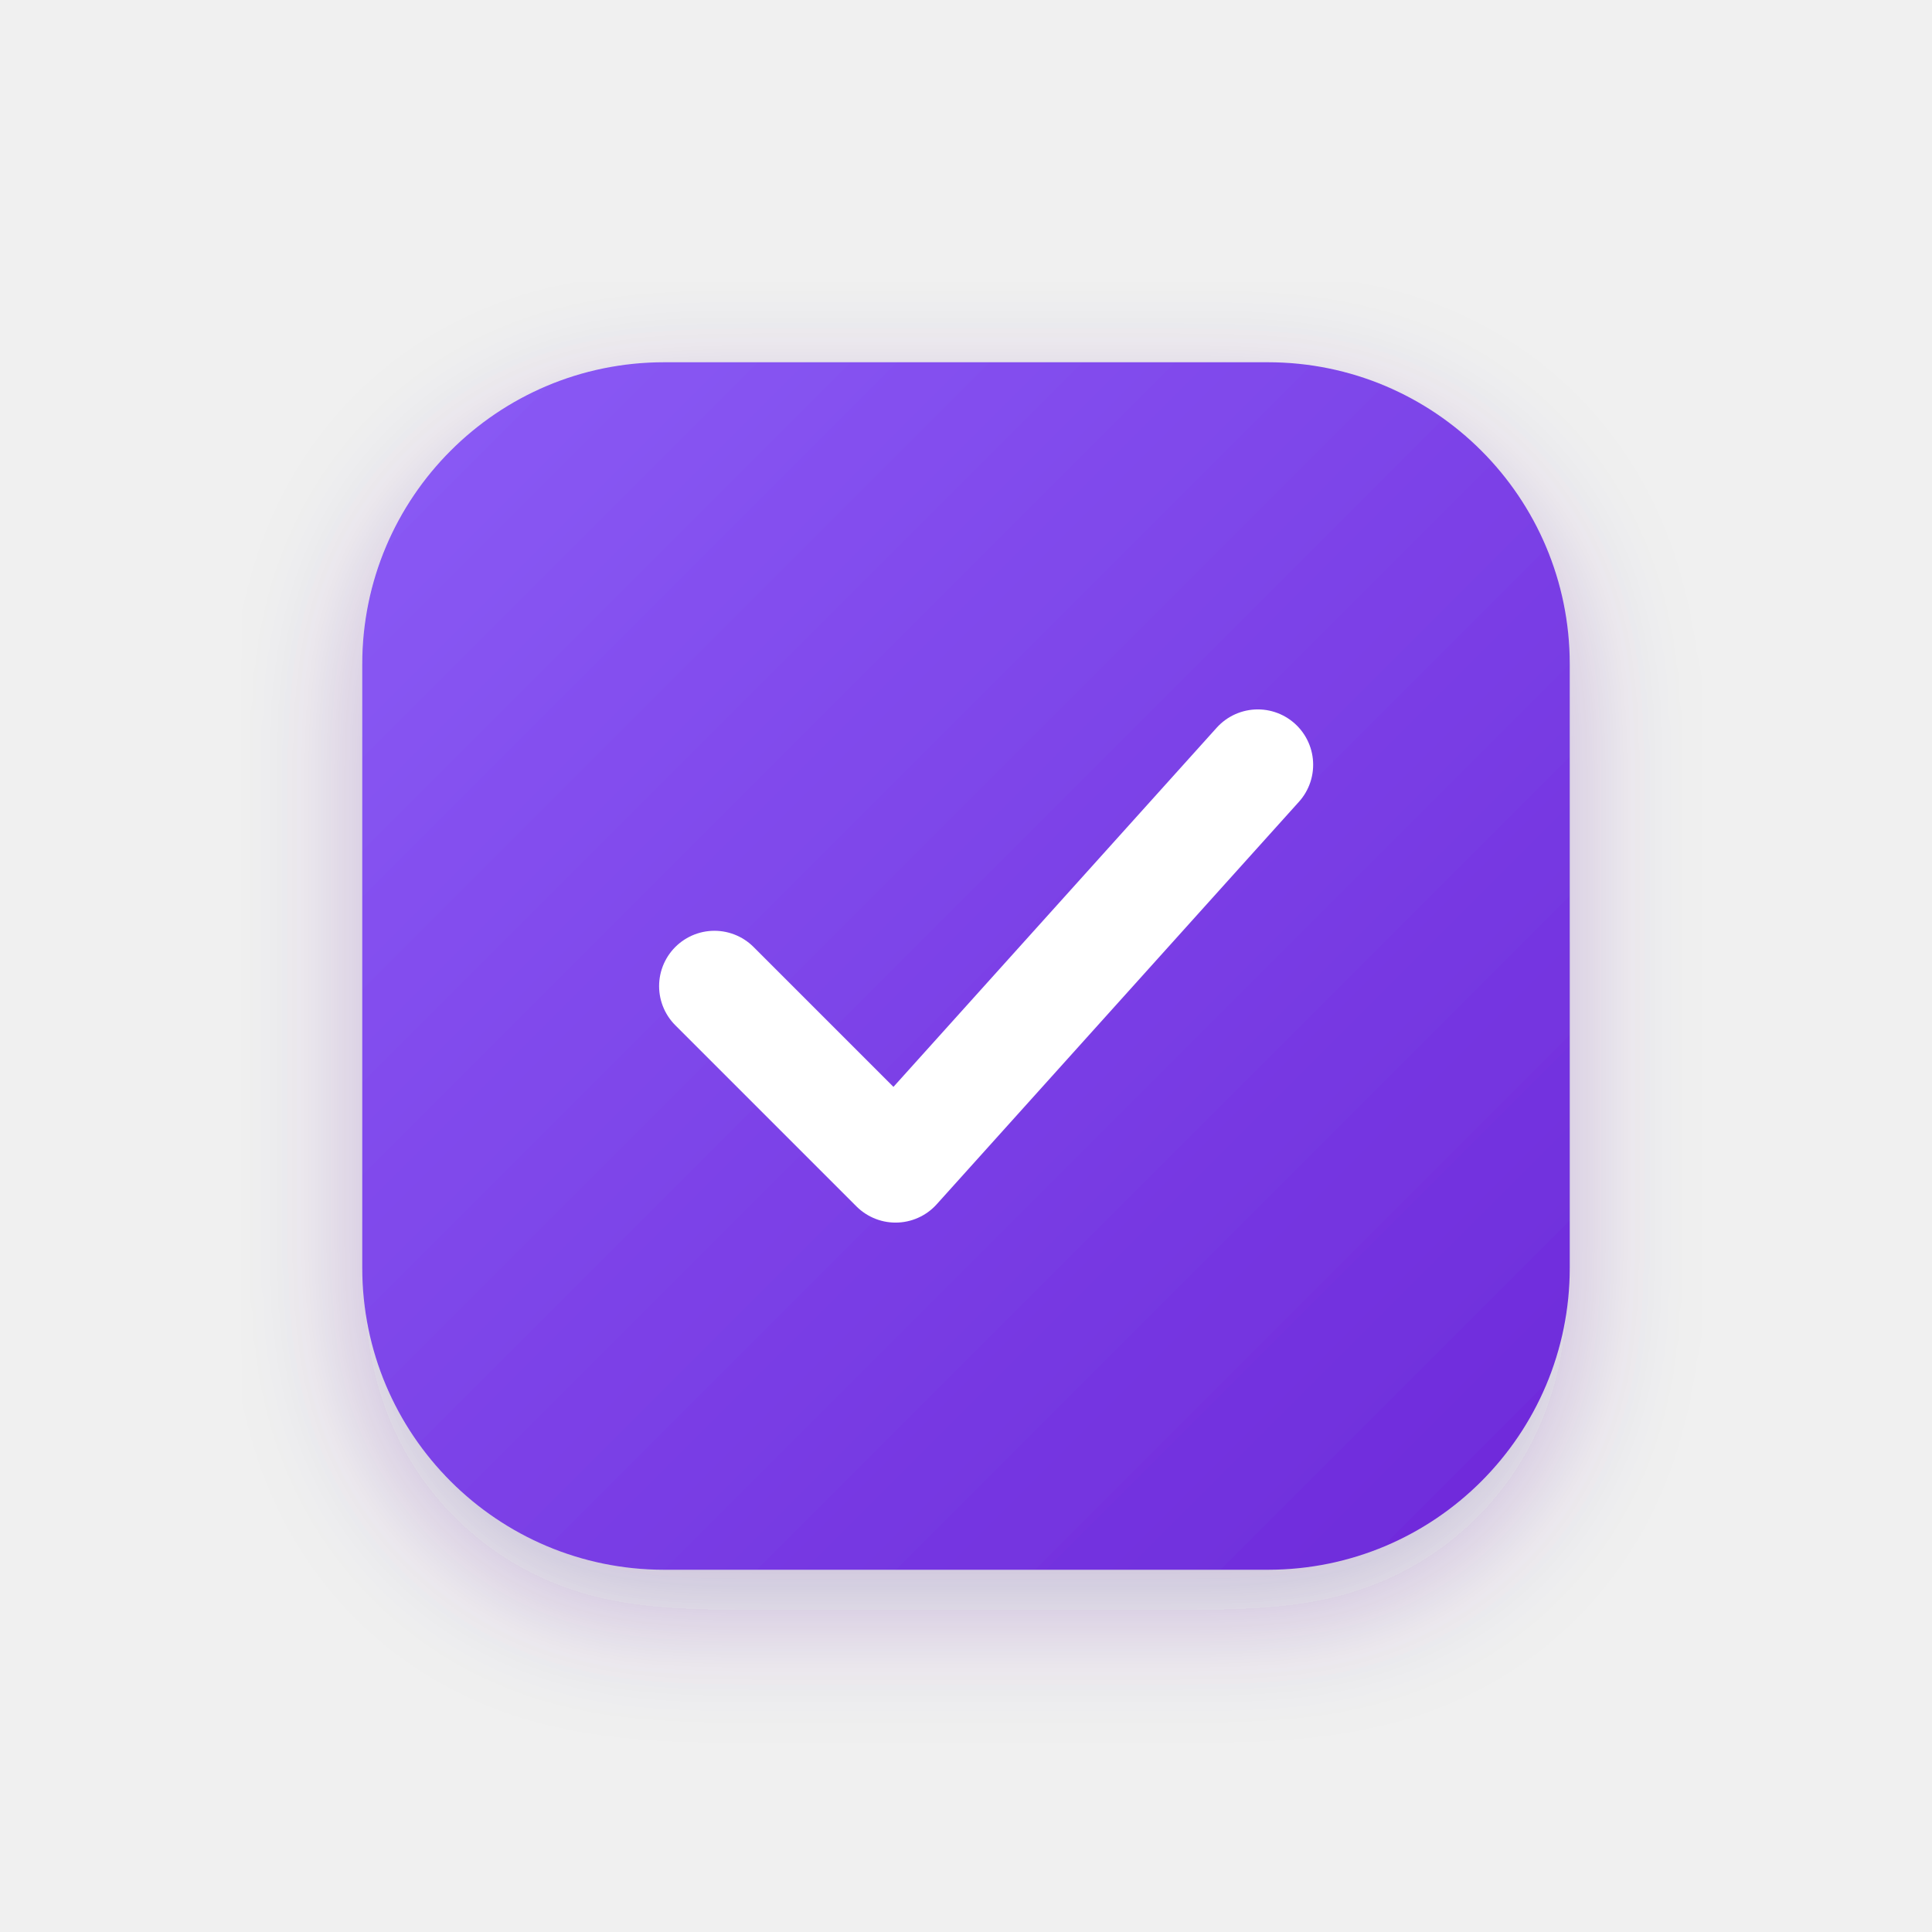
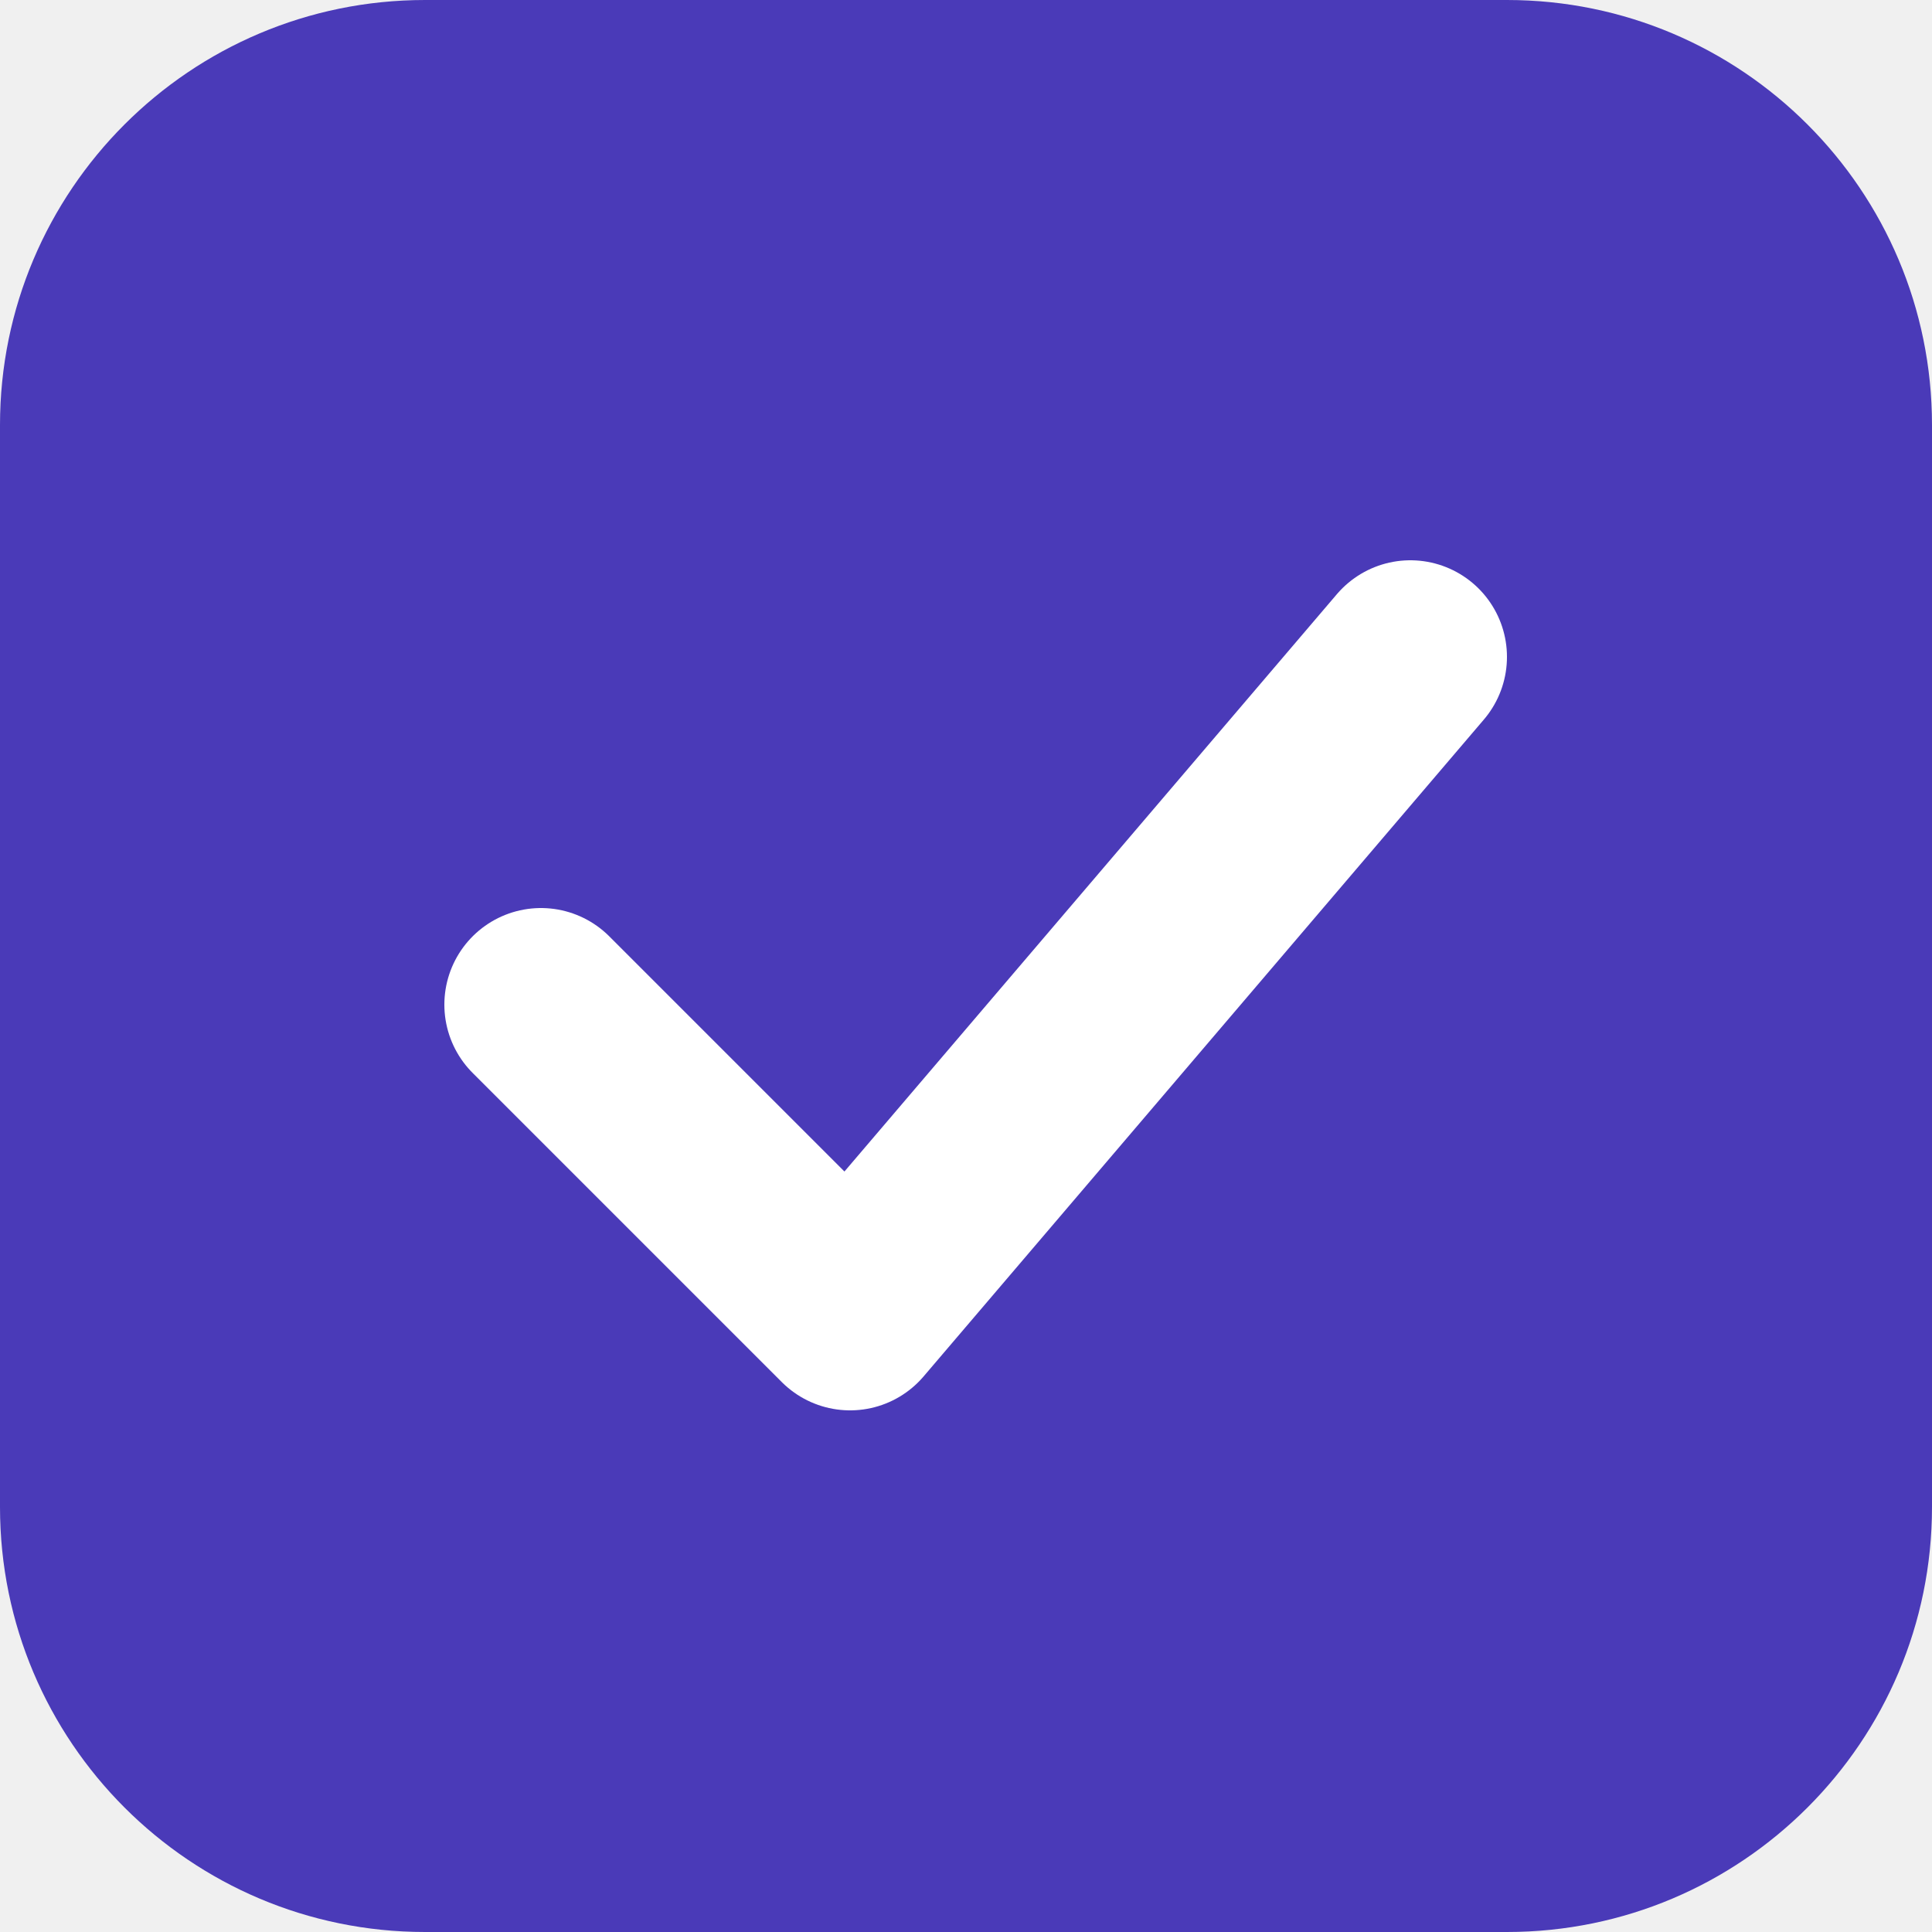
- <svg xmlns="http://www.w3.org/2000/svg" viewBox="0 0 192 192" width="192" height="192">
-   <defs>
-     <linearGradient id="purpleGrad192" x1="0%" y1="0%" x2="100%" y2="100%">
-       <stop offset="0%" stop-color="#8B5CF6" />
-       <stop offset="100%" stop-color="#6D28D9" />
-     </linearGradient>
-     <filter id="shadow192" x="-10%" y="-10%" width="130%" height="130%">
-       <feDropShadow dx="0" dy="4" stdDeviation="6" flood-color="#4C1D95" flood-opacity="0.25" />
-     </filter>
-   </defs>
-   <g filter="url(#shadow192)">
-     <rect x="36" y="36" width="120" height="120" rx="30" fill="url(#purpleGrad192)" />
-     <path d="M71 98 l18 18 l36 -40" stroke="white" stroke-width="11" stroke-linecap="round" stroke-linejoin="round" fill="none" />
-   </g>
+ <svg xmlns="http://www.w3.org/2000/svg" width="192" height="192" viewBox="0 0 192 192">
+   <rect width="192" height="192" rx="42.24" fill="#4A3AB8" />
+   <polyline points="53.76,99.84 84.48,130.56 140.16,65.28" fill="none" stroke="#fff" stroke-width="19.20" stroke-linecap="round" stroke-linejoin="round" />
</svg>
